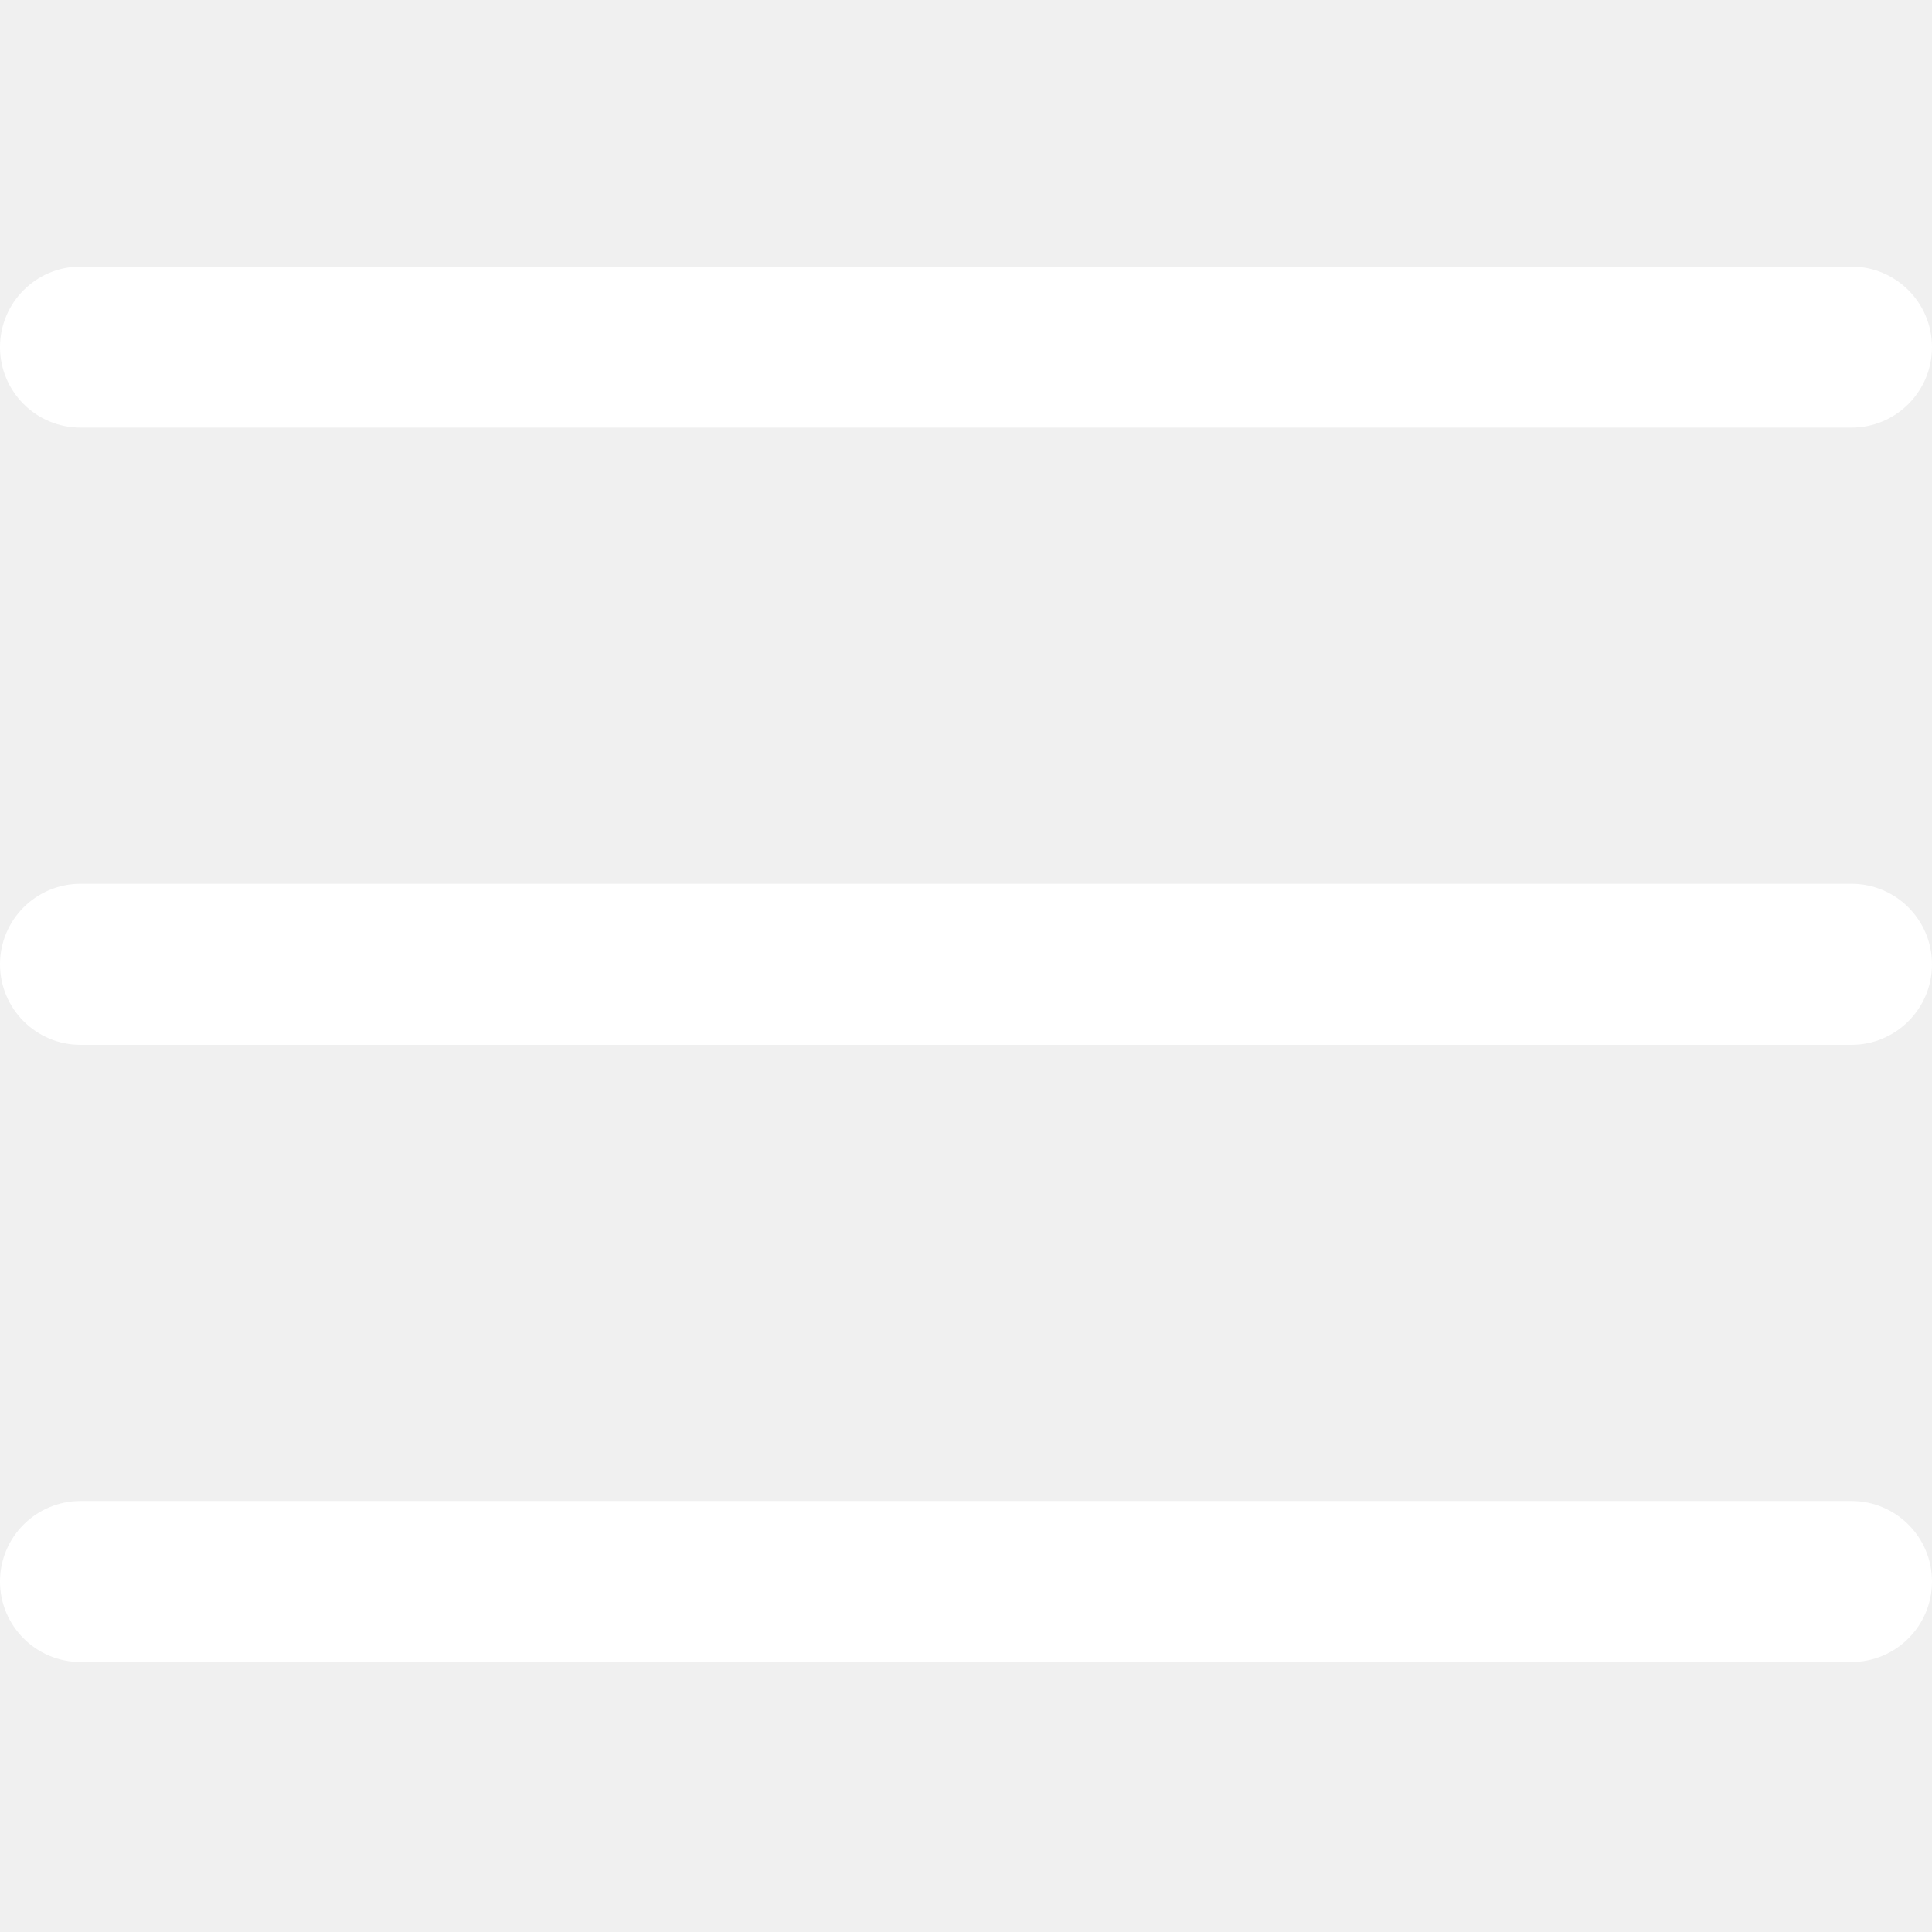
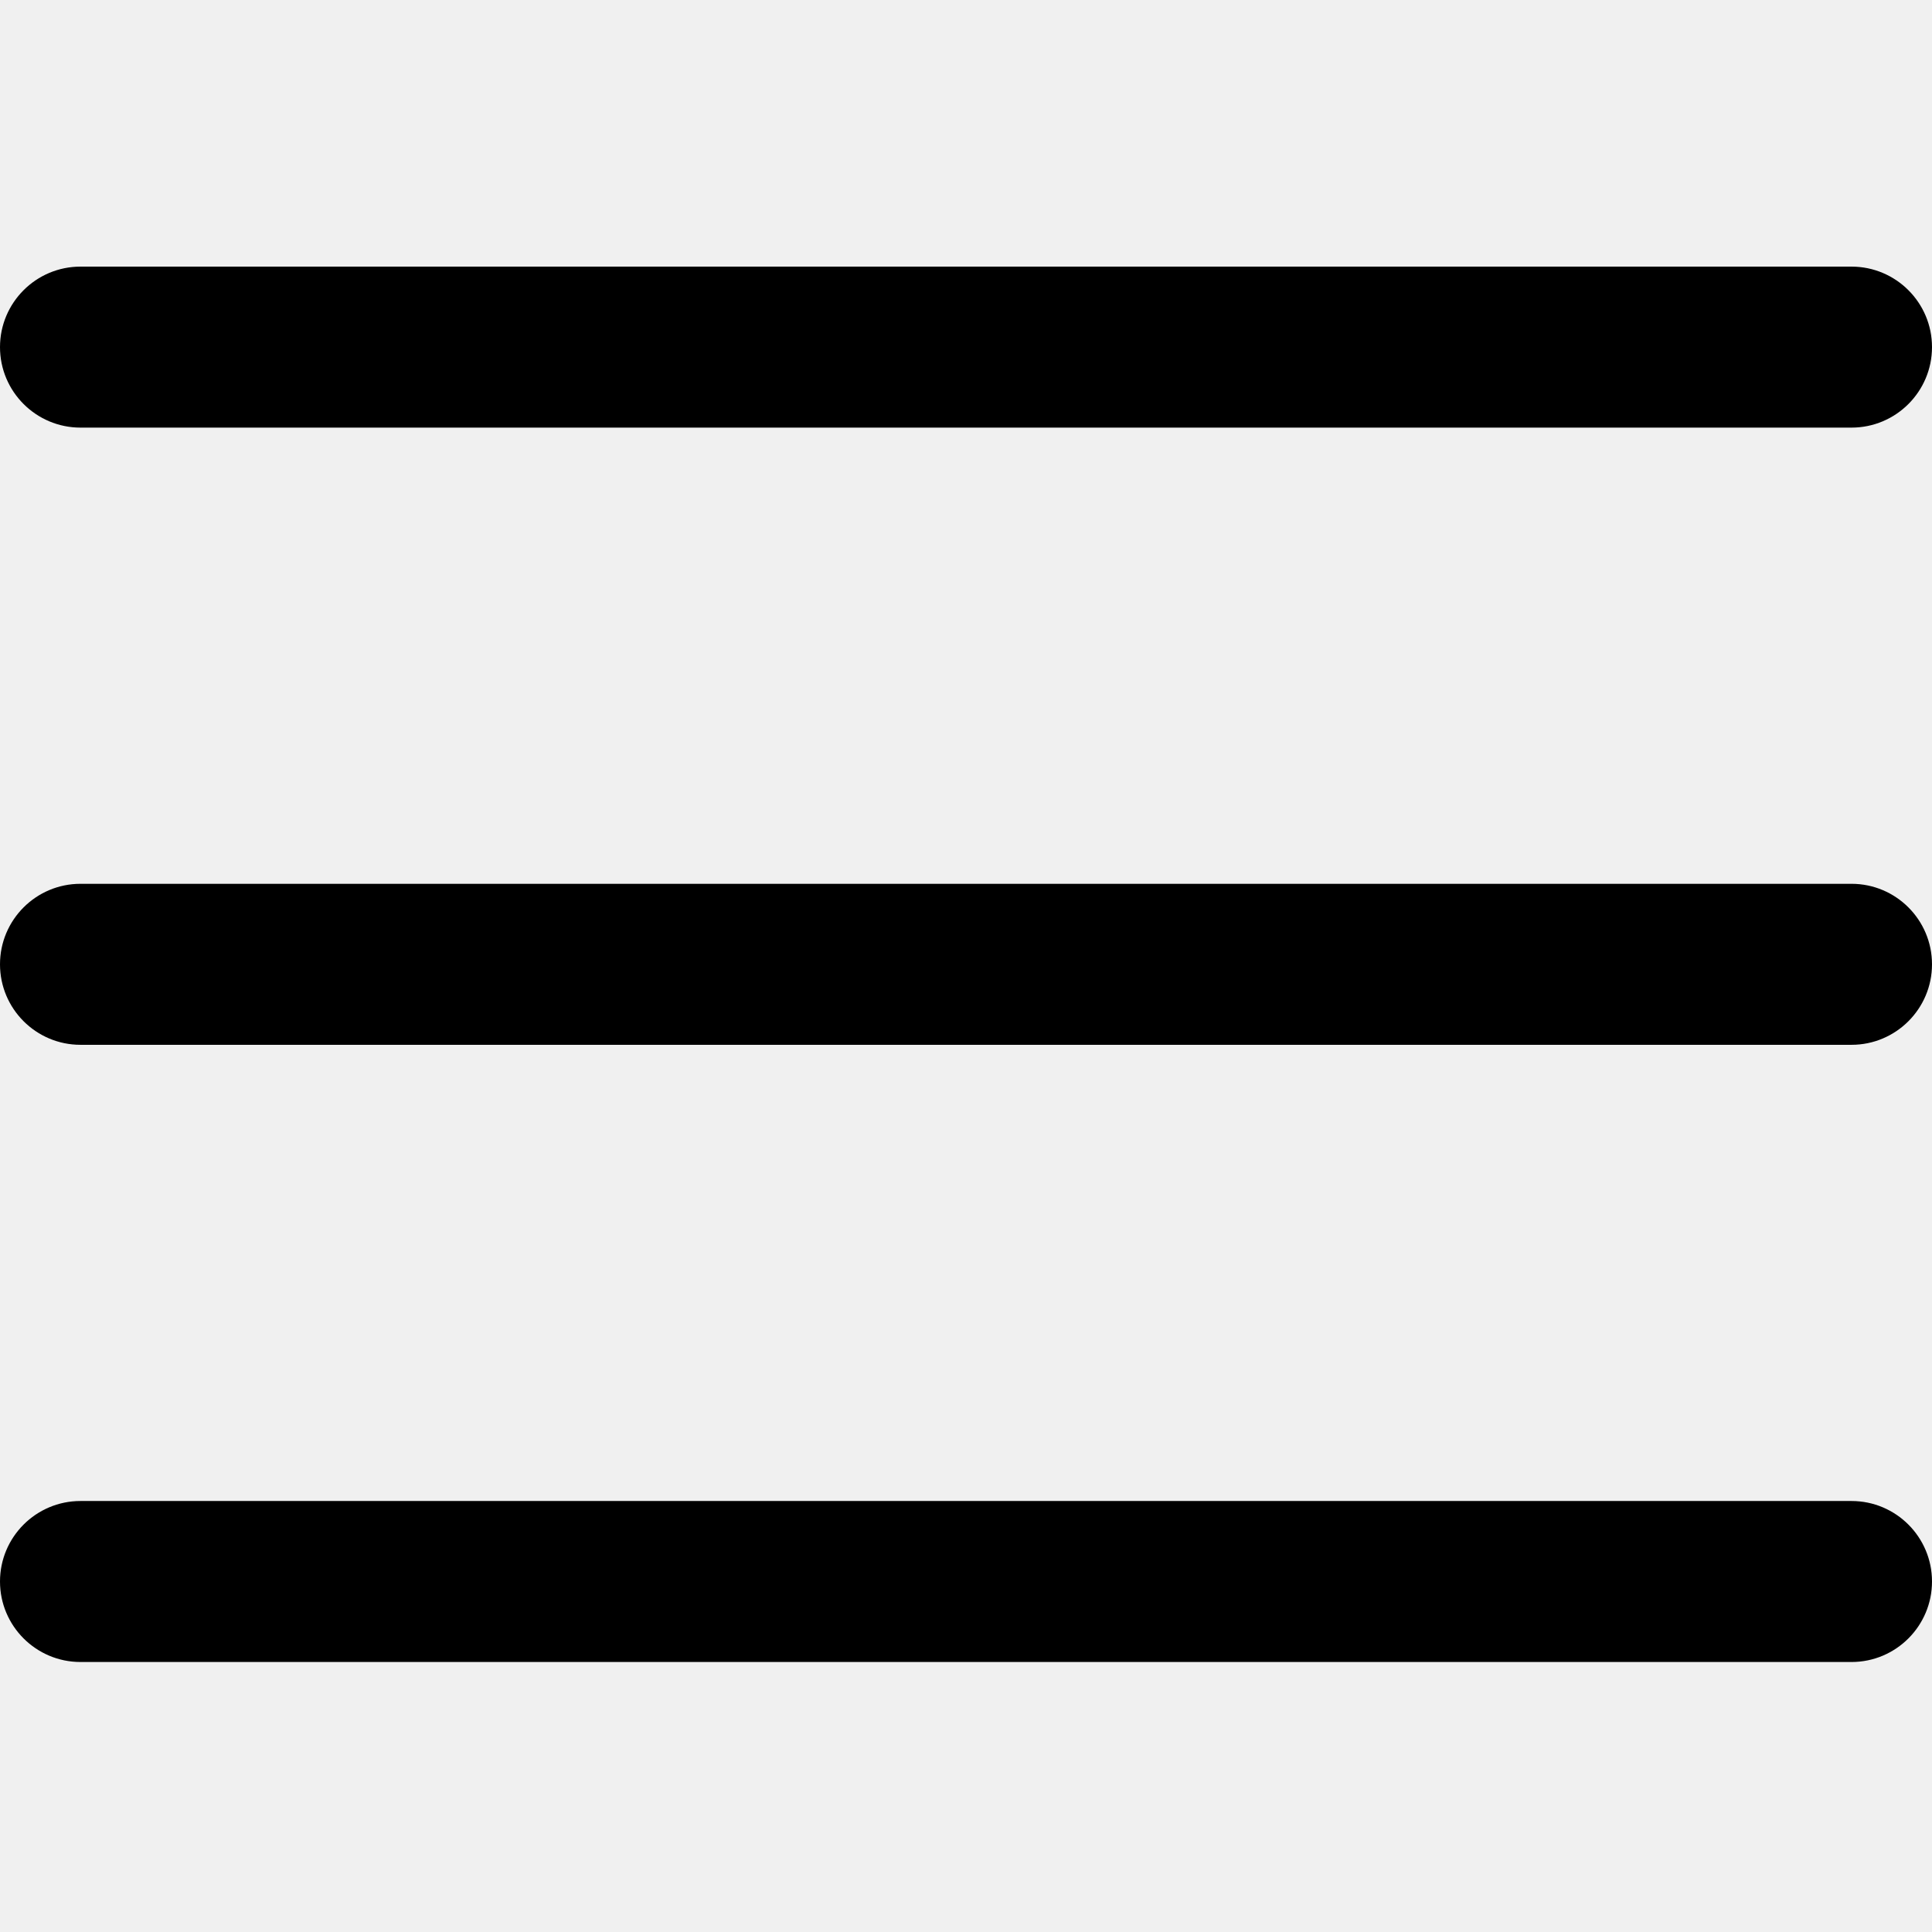
<svg xmlns="http://www.w3.org/2000/svg" viewBox="0 0 24 24" fill="none">
-   <path d="M23 12.979H1C0.448 12.979 0 12.531 0 11.979C0 11.427 0.448 10.979 1 10.979H23C23.552 10.979 24 11.427 24 11.979C24 12.531 23.552 12.979 23 12.979Z" fill="white" />
-   <path d="M23 5.312H1C0.448 5.312 0 4.864 0 4.312C0 3.76 0.448 3.312 1 3.312H23C23.552 3.312 24 3.76 24 4.312C24 4.864 23.552 5.312 23 5.312Z" fill="white" />
-   <path d="M23 20.646H1C0.448 20.646 0 20.198 0 19.646C0 19.094 0.448 18.646 1 18.646H23C23.552 18.646 24 19.094 24 19.646C24 20.198 23.552 20.646 23 20.646Z" fill="white" />
+   <path d="M23 12.979H1C0.448 12.979 0 12.531 0 11.979C0 11.427 0.448 10.979 1 10.979H23C23.552 10.979 24 11.427 24 11.979C24 12.531 23.552 12.979 23 12.979Z" fill="currentColor" />
+   <path d="M23 5.312H1C0.448 5.312 0 4.864 0 4.312C0 3.76 0.448 3.312 1 3.312H23C23.552 3.312 24 3.76 24 4.312C24 4.864 23.552 5.312 23 5.312Z" fill="currentColor" />
+   <path d="M23 20.646H1C0.448 20.646 0 20.198 0 19.646C0 19.094 0.448 18.646 1 18.646H23C23.552 18.646 24 19.094 24 19.646C24 20.198 23.552 20.646 23 20.646Z" fill="currentColor" />
</svg>
